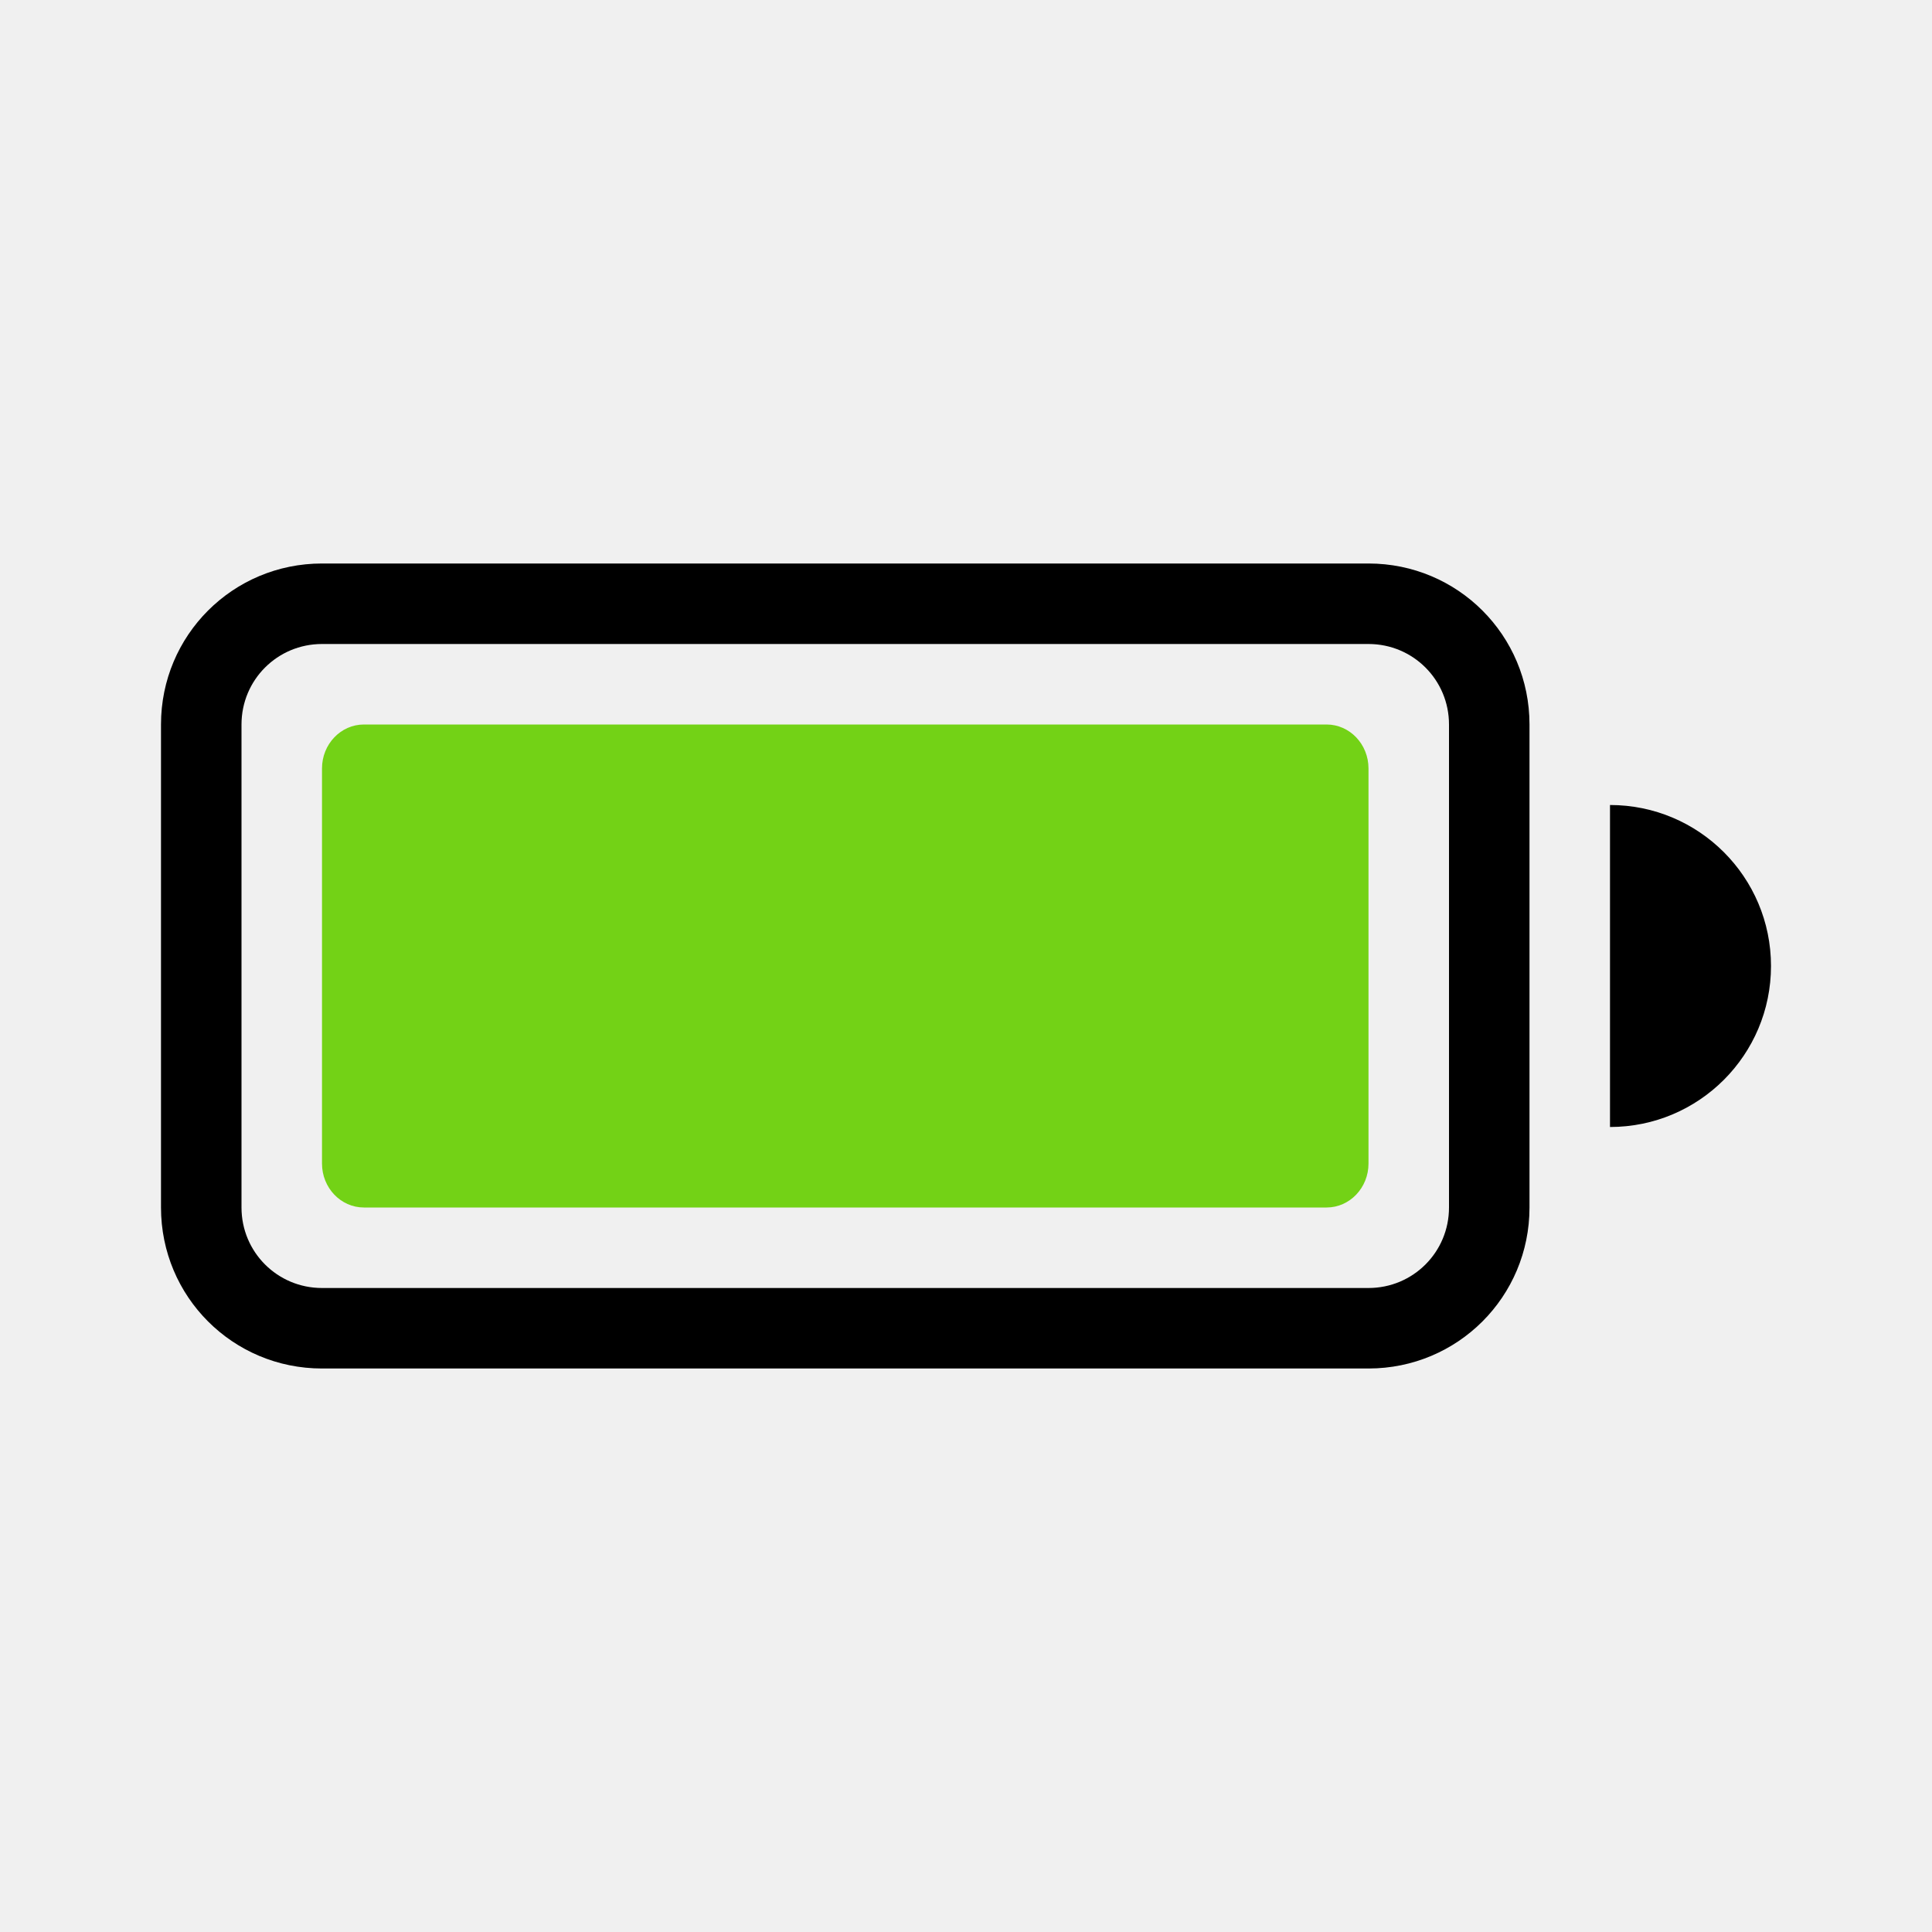
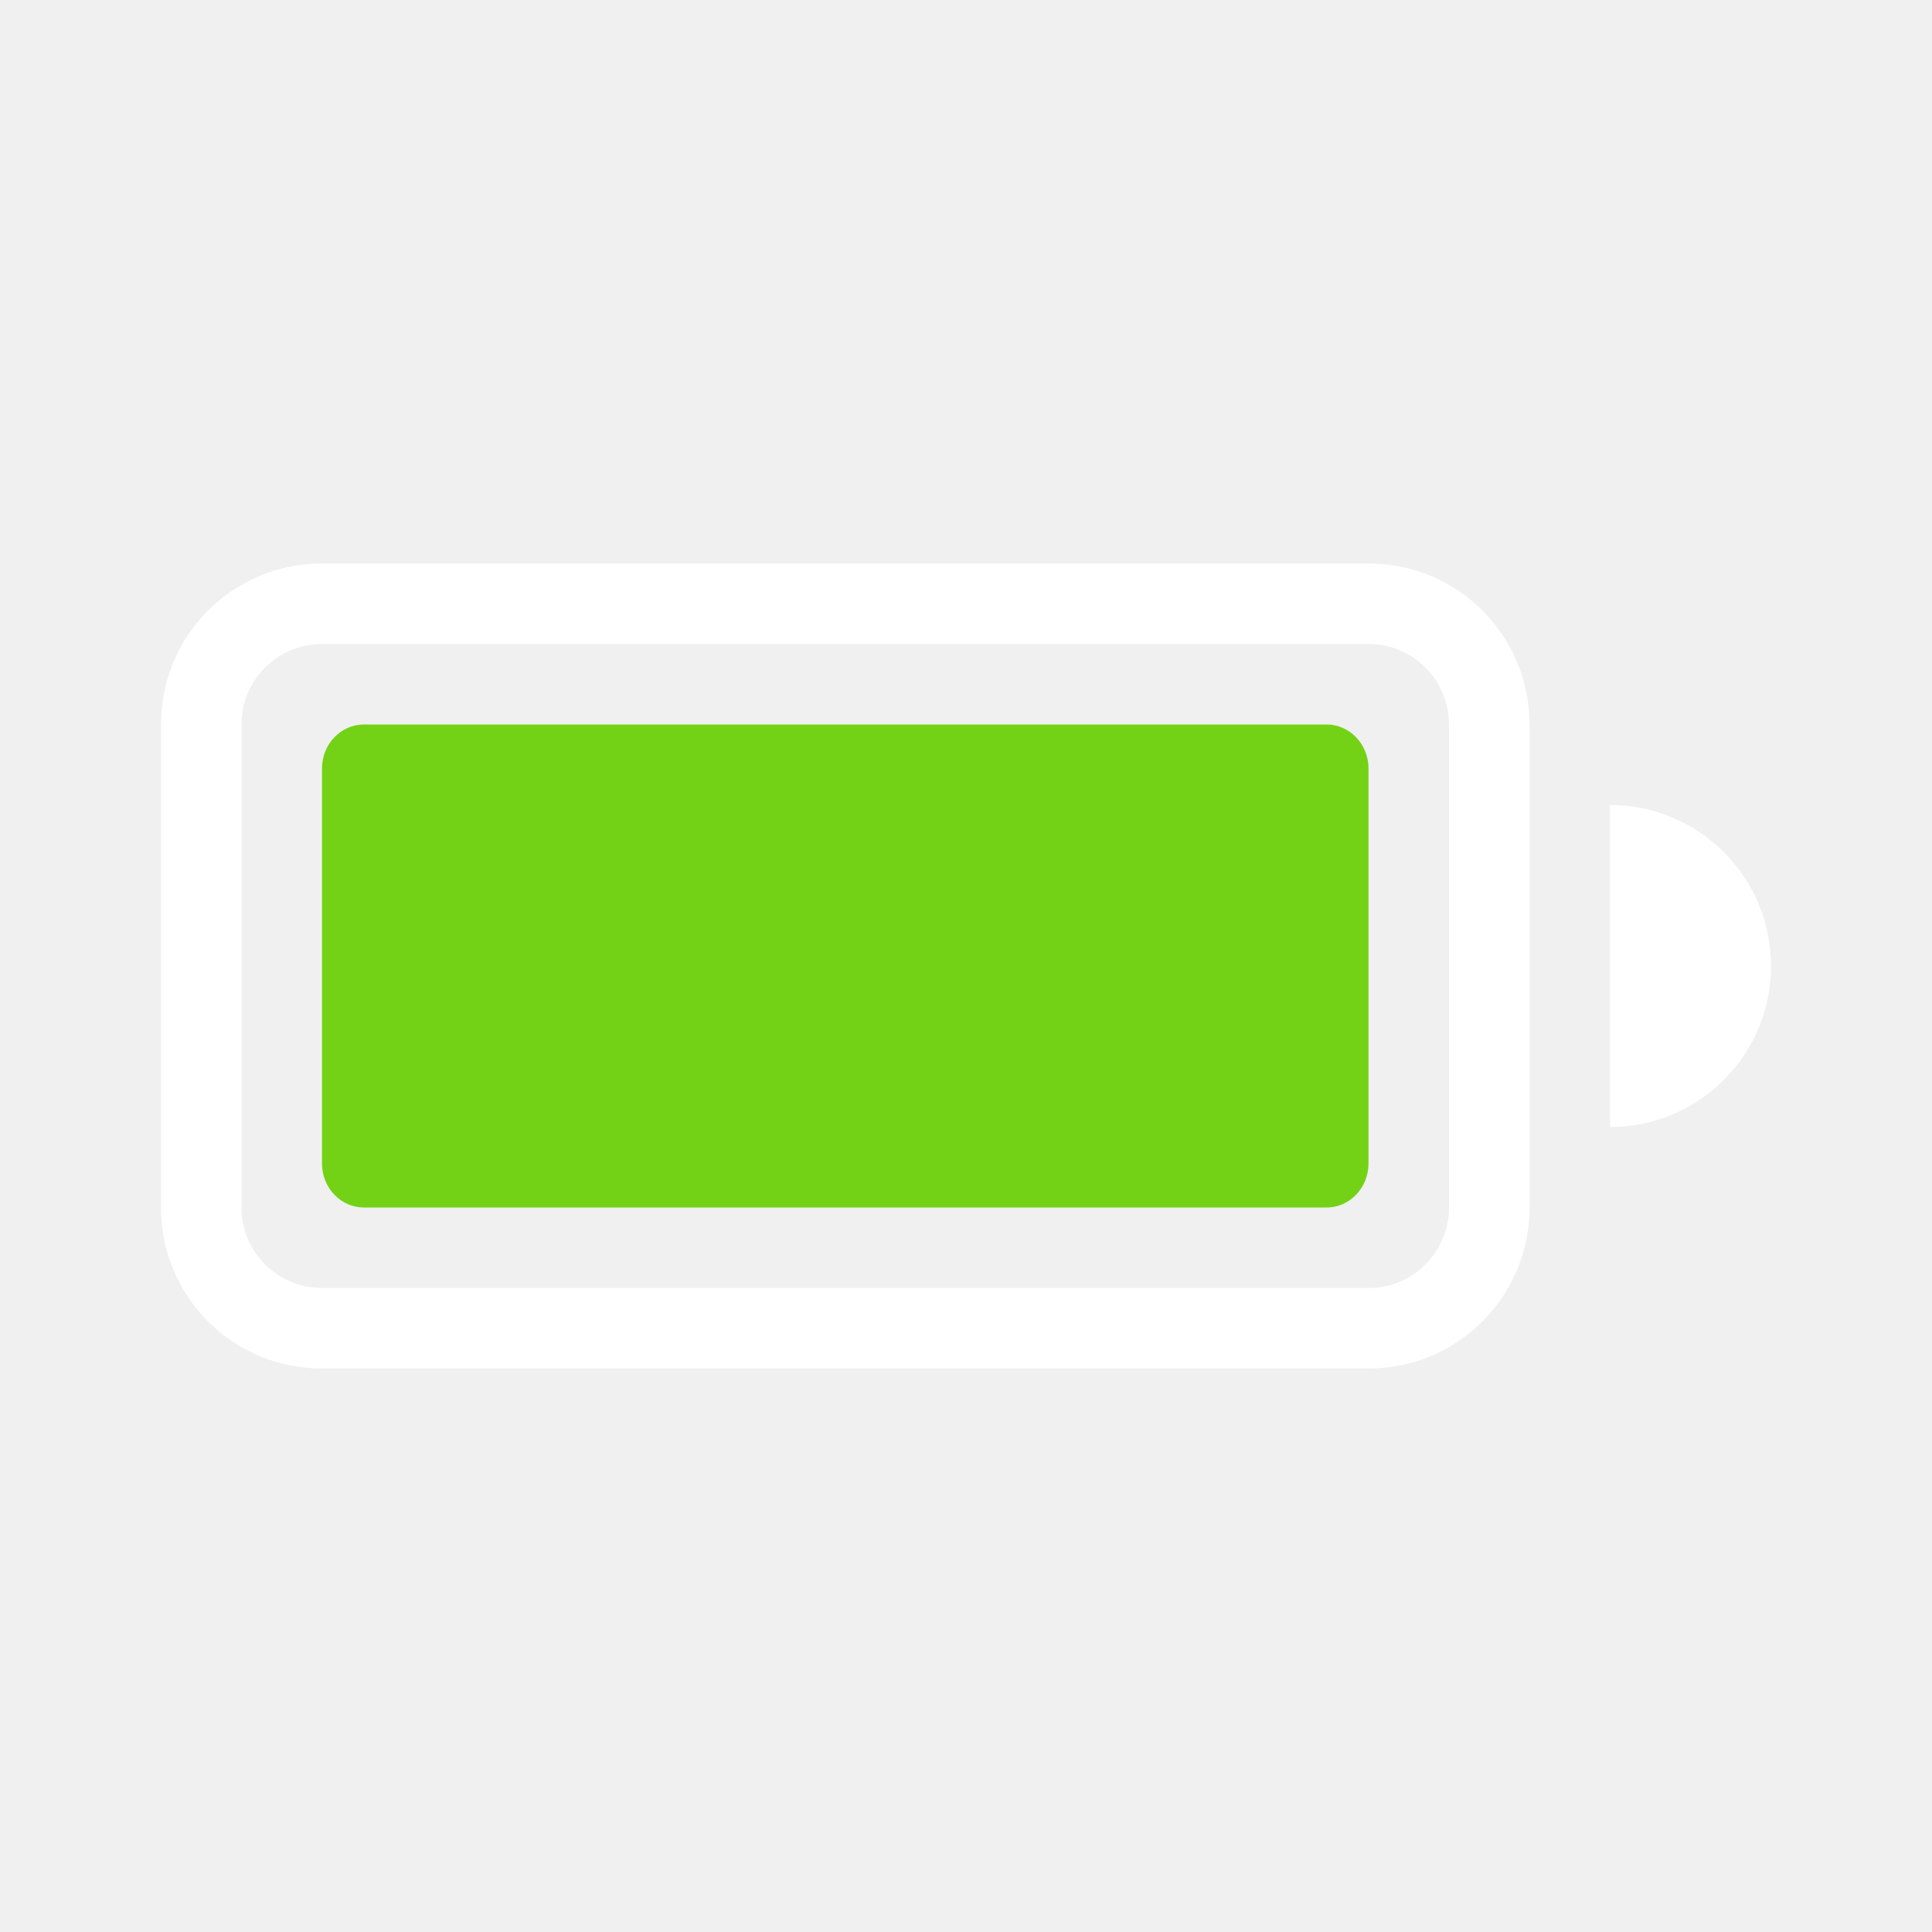
<svg xmlns="http://www.w3.org/2000/svg" width="24" height="24" enable-background="new" version="1.1">
-   <g transform="translate(2,4)" fill="#fffffffff" fill-rule="evenodd">
+   <g transform="translate(2,4)" fill="#ffffff" fill-rule="evenodd">
    <rect x="2" y="5" width="13" height="6" rx=".521" ry=".546" fill="#73d216" style="paint-order:stroke fill markers" />
    <path d="m2 3c-1.108 0-2 0.892-2 2v6c0 1.108 0.892 2 2 2h13c1.108 0 2-0.892 2-2v-6c0-1.108-0.892-2-2-2zm0 1h13c0.554 0 1 0.446 1 1v6c0 0.554-0.446 1-1 1h-13c-0.554 0-1-0.446-1-1v-6c0-0.554 0.446-1 1-1z" enable-background="new" style="paint-order:stroke fill markers" />
    <path d="m18 6v4a2 2 0 0 0 2-2 2 2 0 0 0-2-2z" enable-background="new" style="paint-order:stroke fill markers" />
  </g>
</svg>
